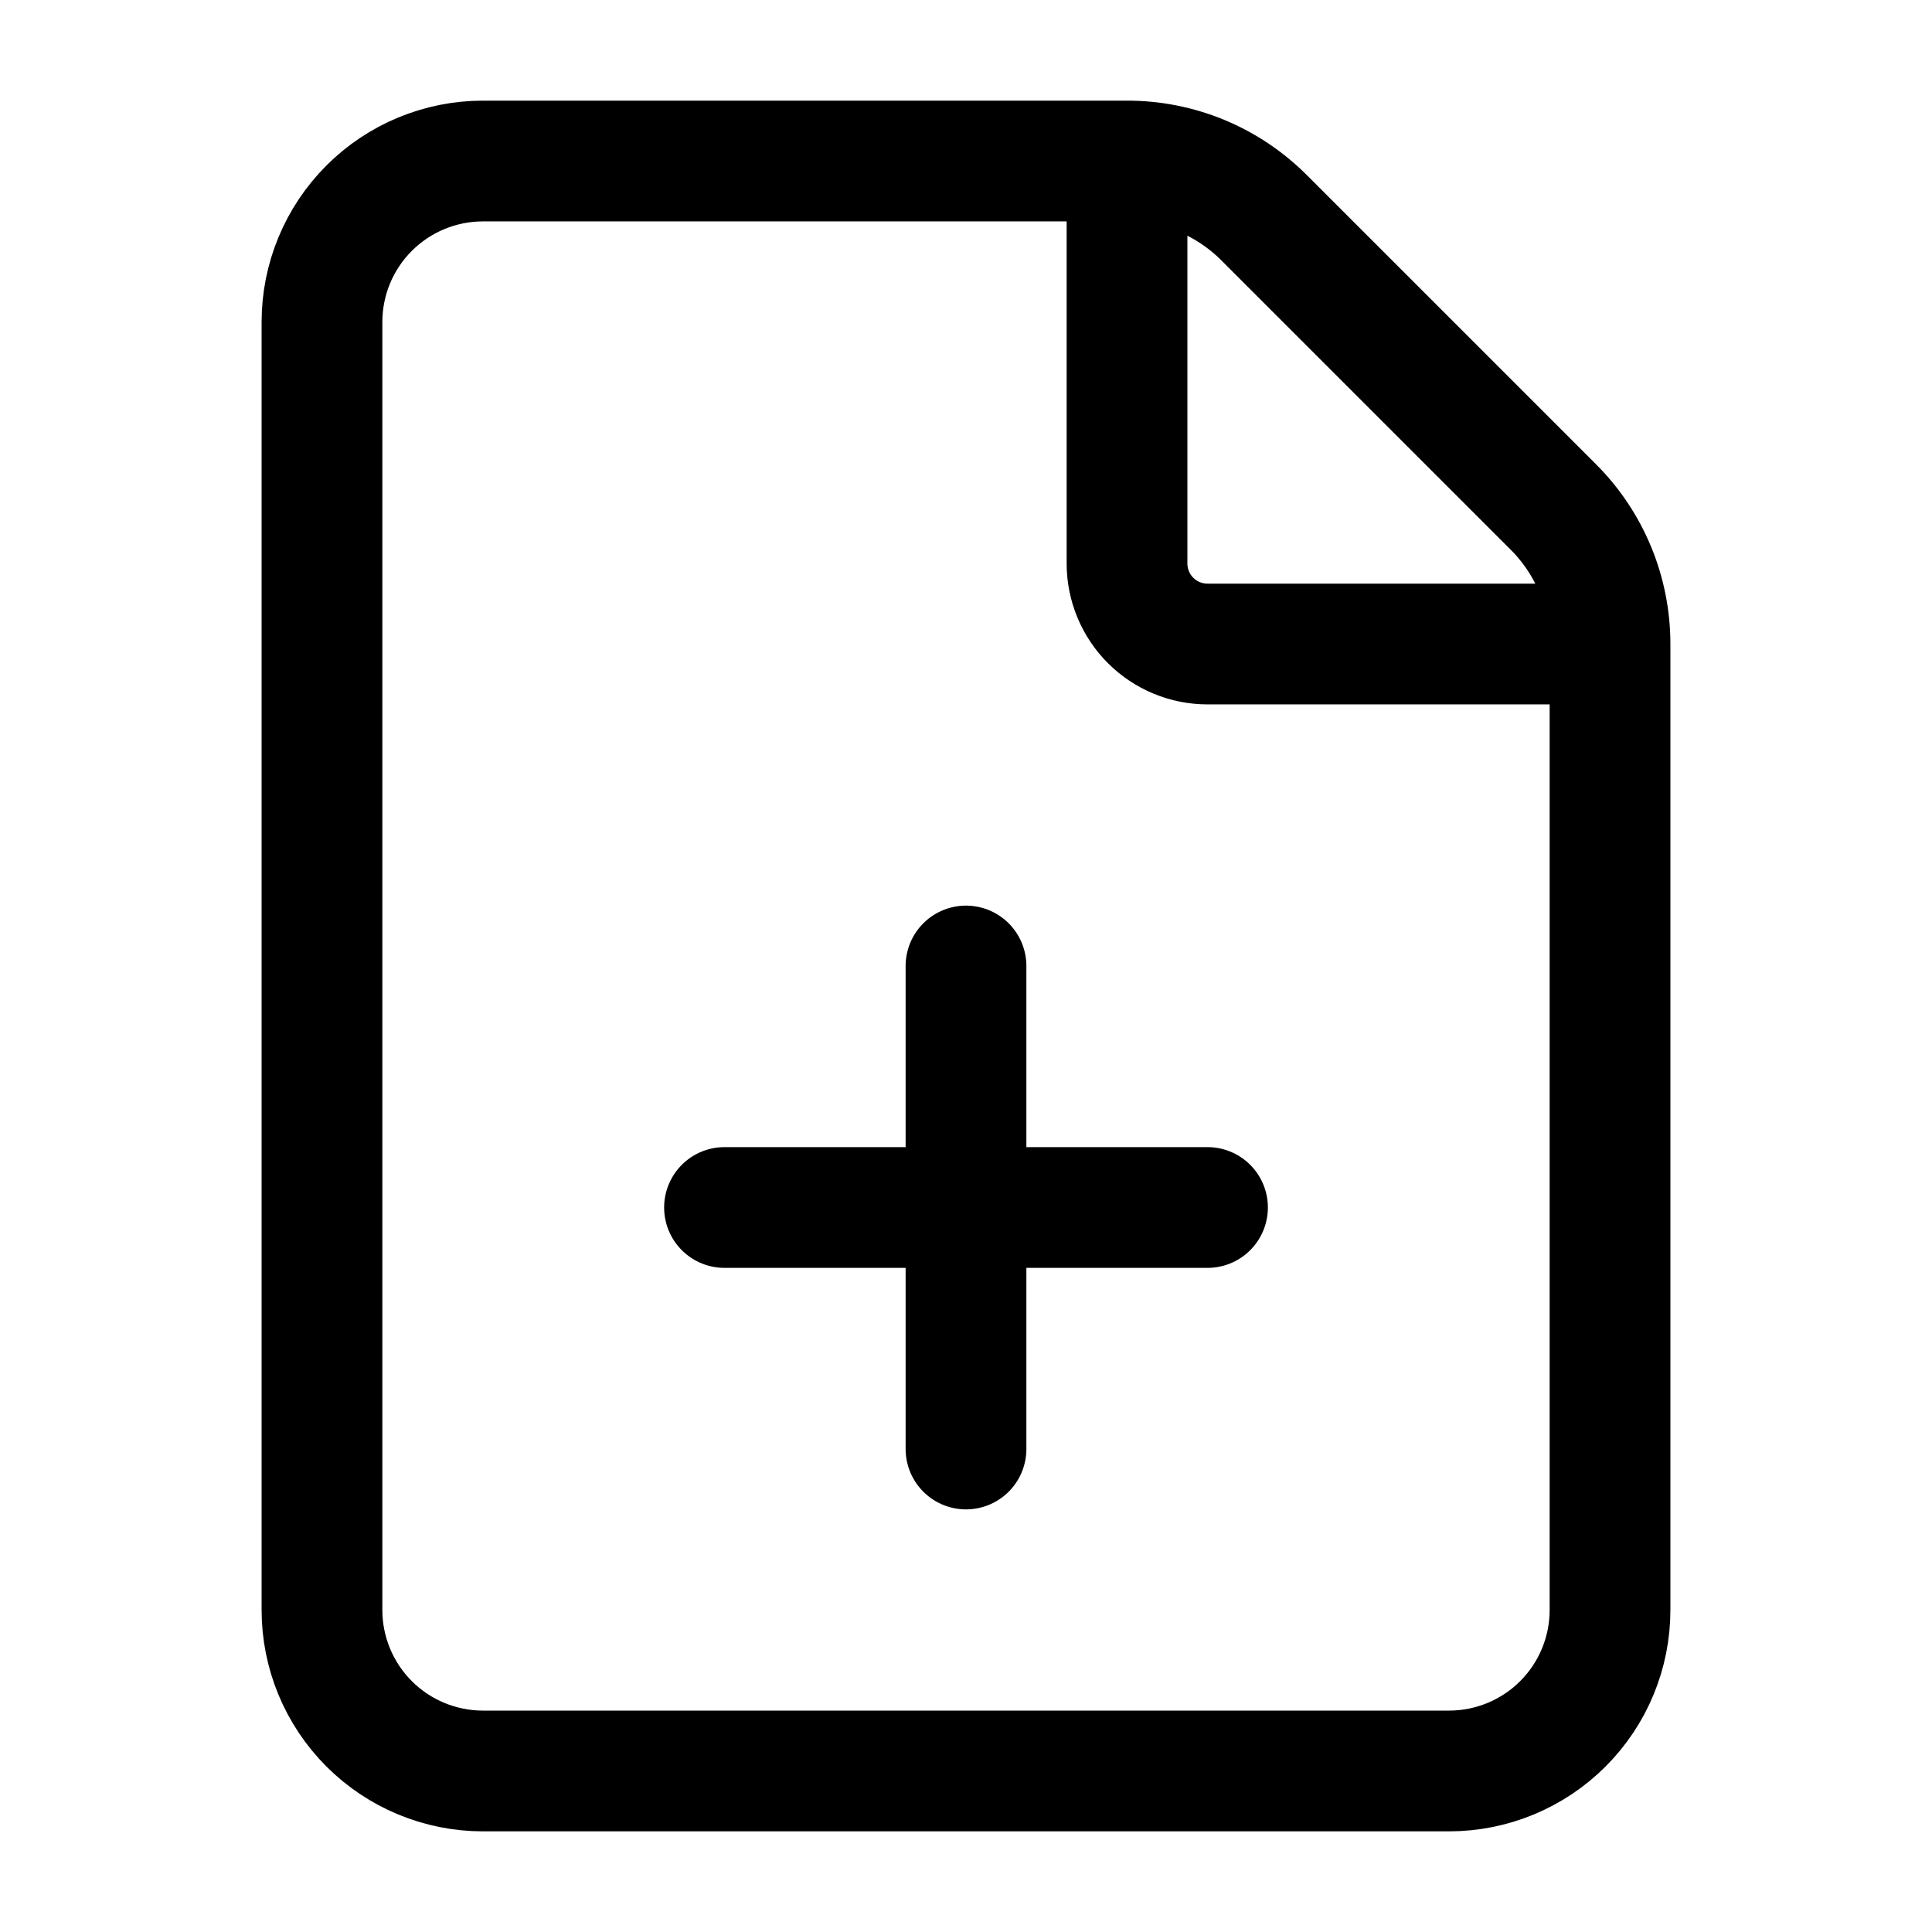
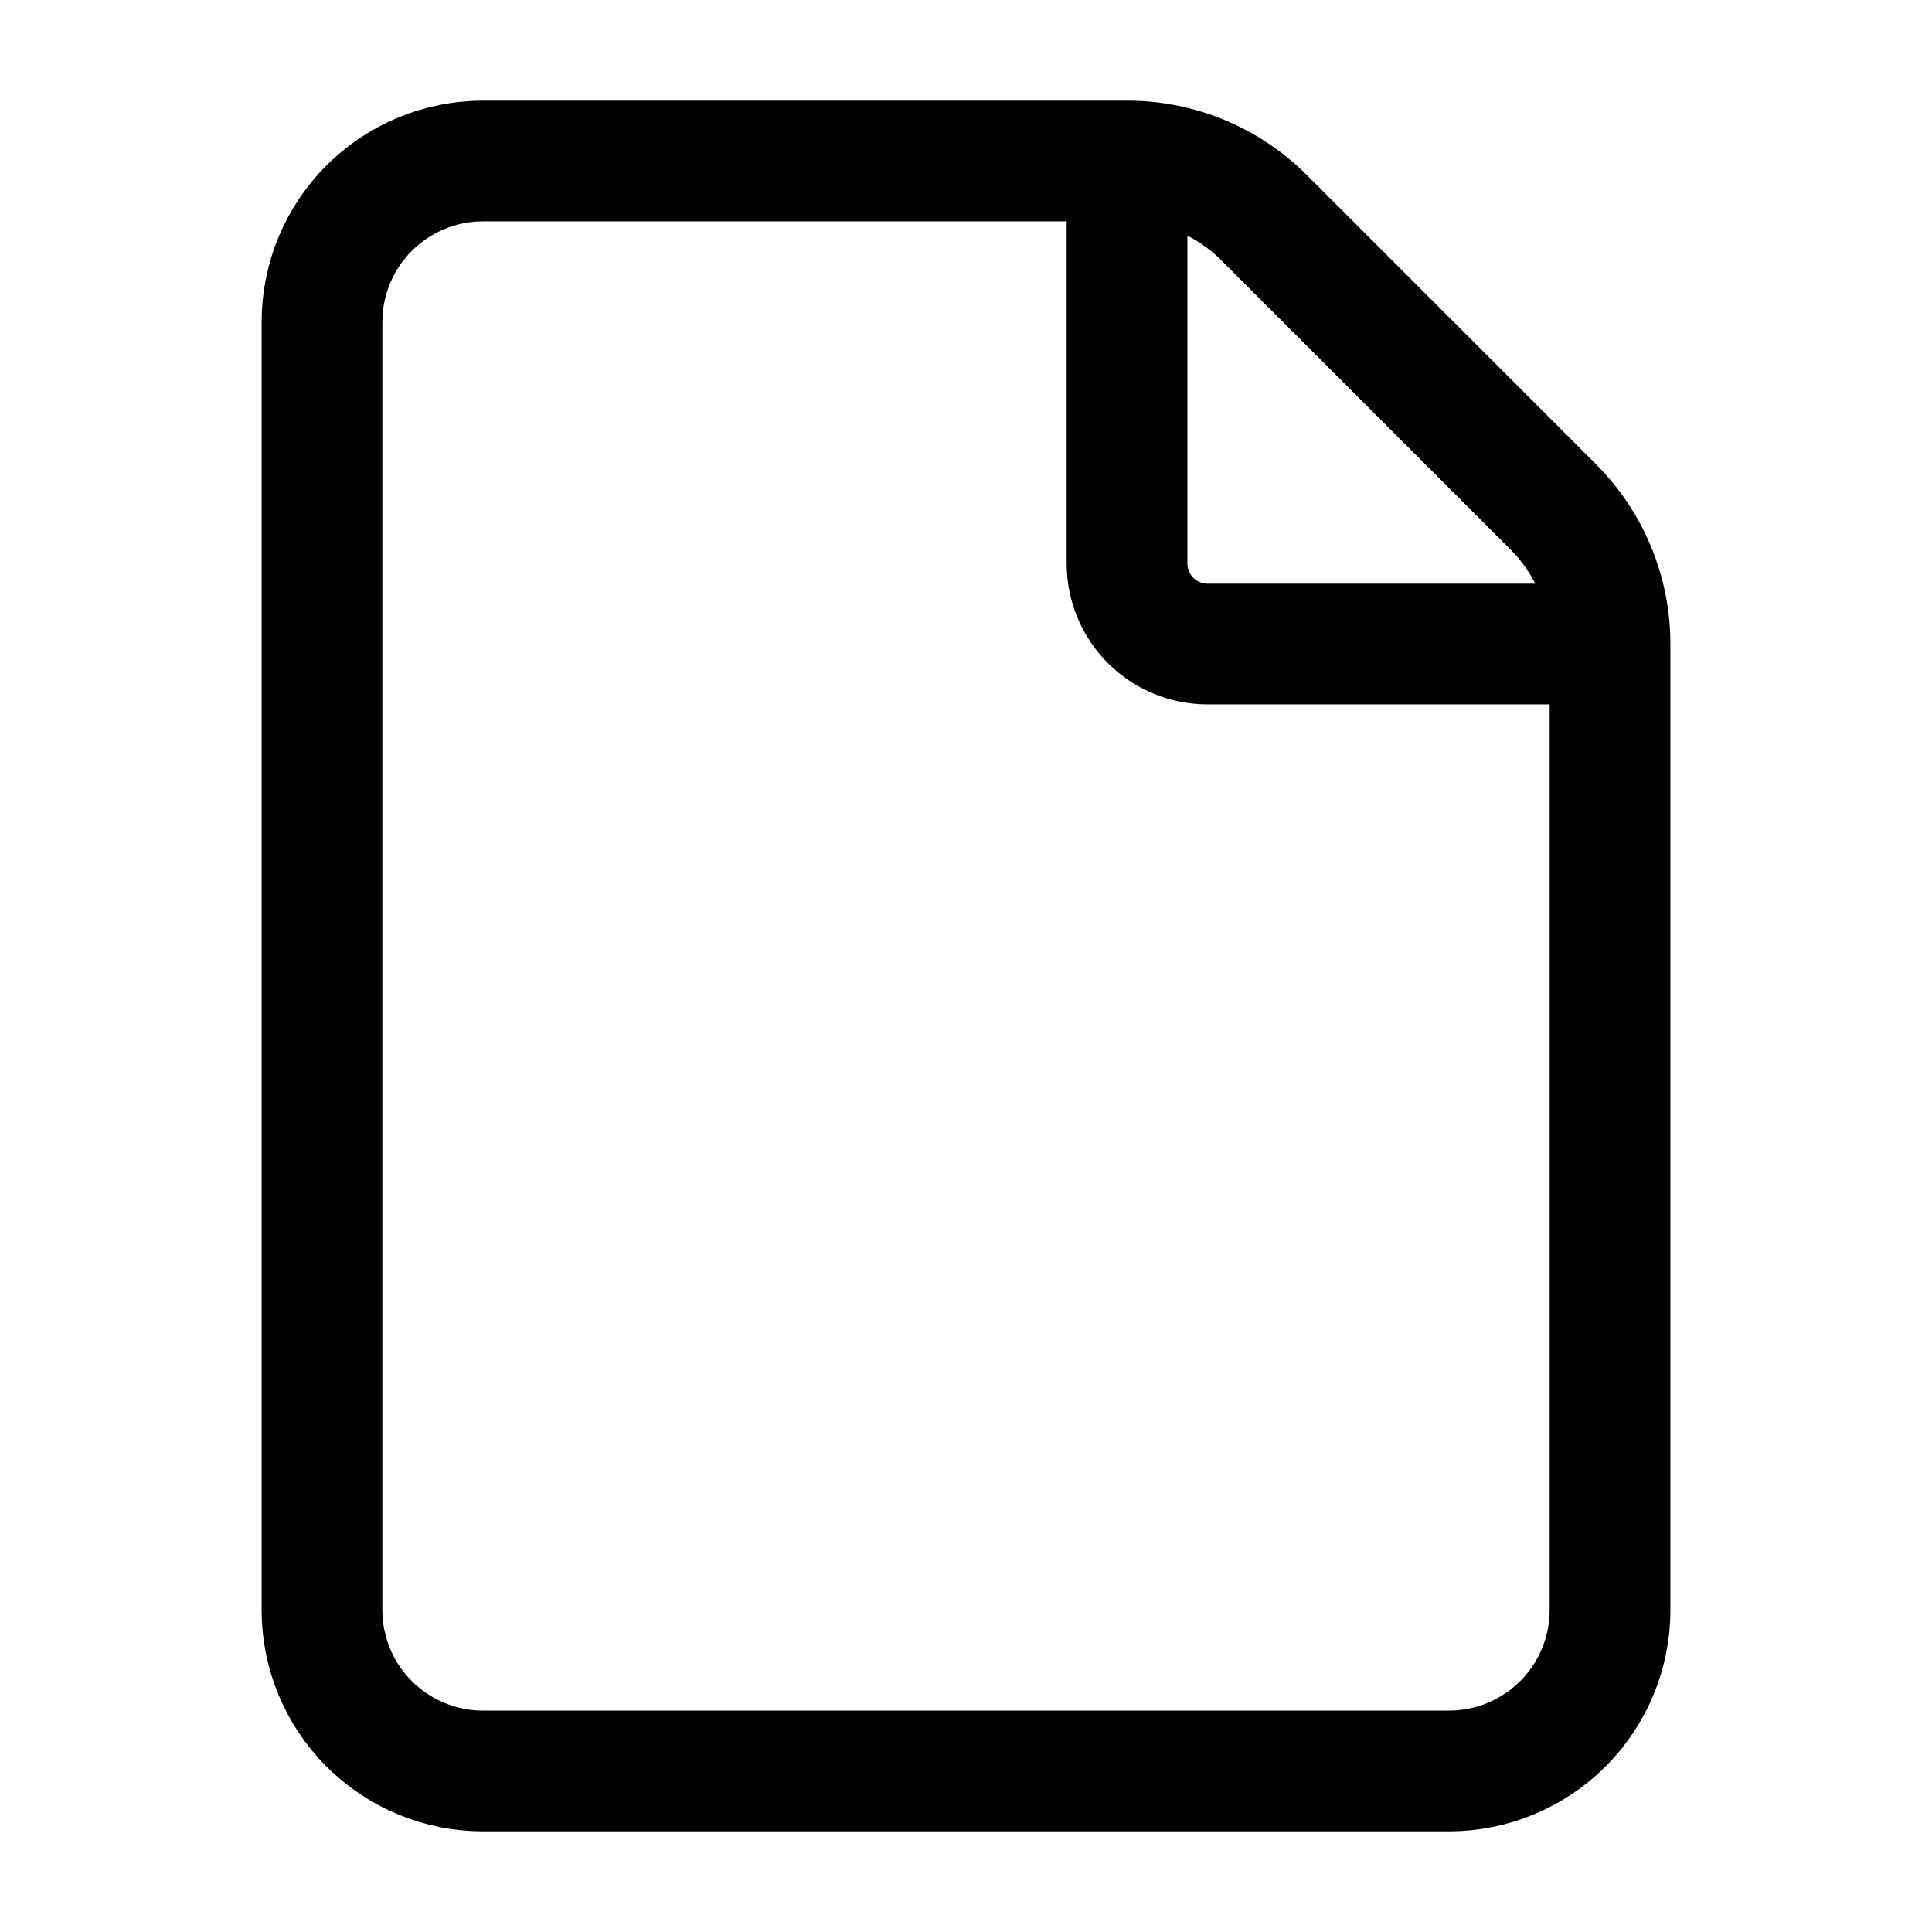
<svg xmlns="http://www.w3.org/2000/svg" width="32" height="32" viewBox="0 0 32 32" fill="none">
-   <path d="M18.667 2.667H8C7.293 2.667 6.614 2.948 6.114 3.448C5.614 3.948 5.333 4.626 5.333 5.333V26.667C5.333 27.374 5.614 28.052 6.114 28.552C6.614 29.052 7.293 29.333 8 29.333H24C24.707 29.333 25.386 29.052 25.886 28.552C26.386 28.052 26.667 27.374 26.667 26.667V10.667M18.667 2.667C19.089 2.666 19.507 2.749 19.897 2.91C20.287 3.072 20.641 3.309 20.939 3.608L25.723 8.392C26.023 8.69 26.26 9.044 26.422 9.435C26.584 9.825 26.667 10.244 26.667 10.667M18.667 2.667V9.333C18.667 9.687 18.807 10.026 19.057 10.276C19.307 10.526 19.646 10.667 20 10.667L26.667 10.667M12 20H20M16 24V16" stroke="black" stroke-width="2" stroke-linecap="round" stroke-linejoin="round" />
+   <path d="M18.667 2.667H8C7.293 2.667 6.614 2.948 6.114 3.448C5.614 3.948 5.333 4.626 5.333 5.333V26.667C5.333 27.374 5.614 28.052 6.114 28.552C6.614 29.052 7.293 29.333 8 29.333H24C24.707 29.333 25.385 29.052 25.886 28.552C26.386 28.052 26.667 27.374 26.667 26.667V10.667M18.667 2.667C19.089 2.666 19.507 2.749 19.897 2.91C20.287 3.072 20.641 3.309 20.939 3.608L25.723 8.392C26.022 8.69 26.26 9.044 26.422 9.435C26.584 9.825 26.667 10.244 26.667 10.667M18.667 2.667V9.333C18.667 9.687 18.807 10.026 19.057 10.276C19.307 10.526 19.646 10.667 20 10.667L26.667 10.667" stroke="black" stroke-width="2" stroke-linecap="round" stroke-linejoin="round" />
</svg>
